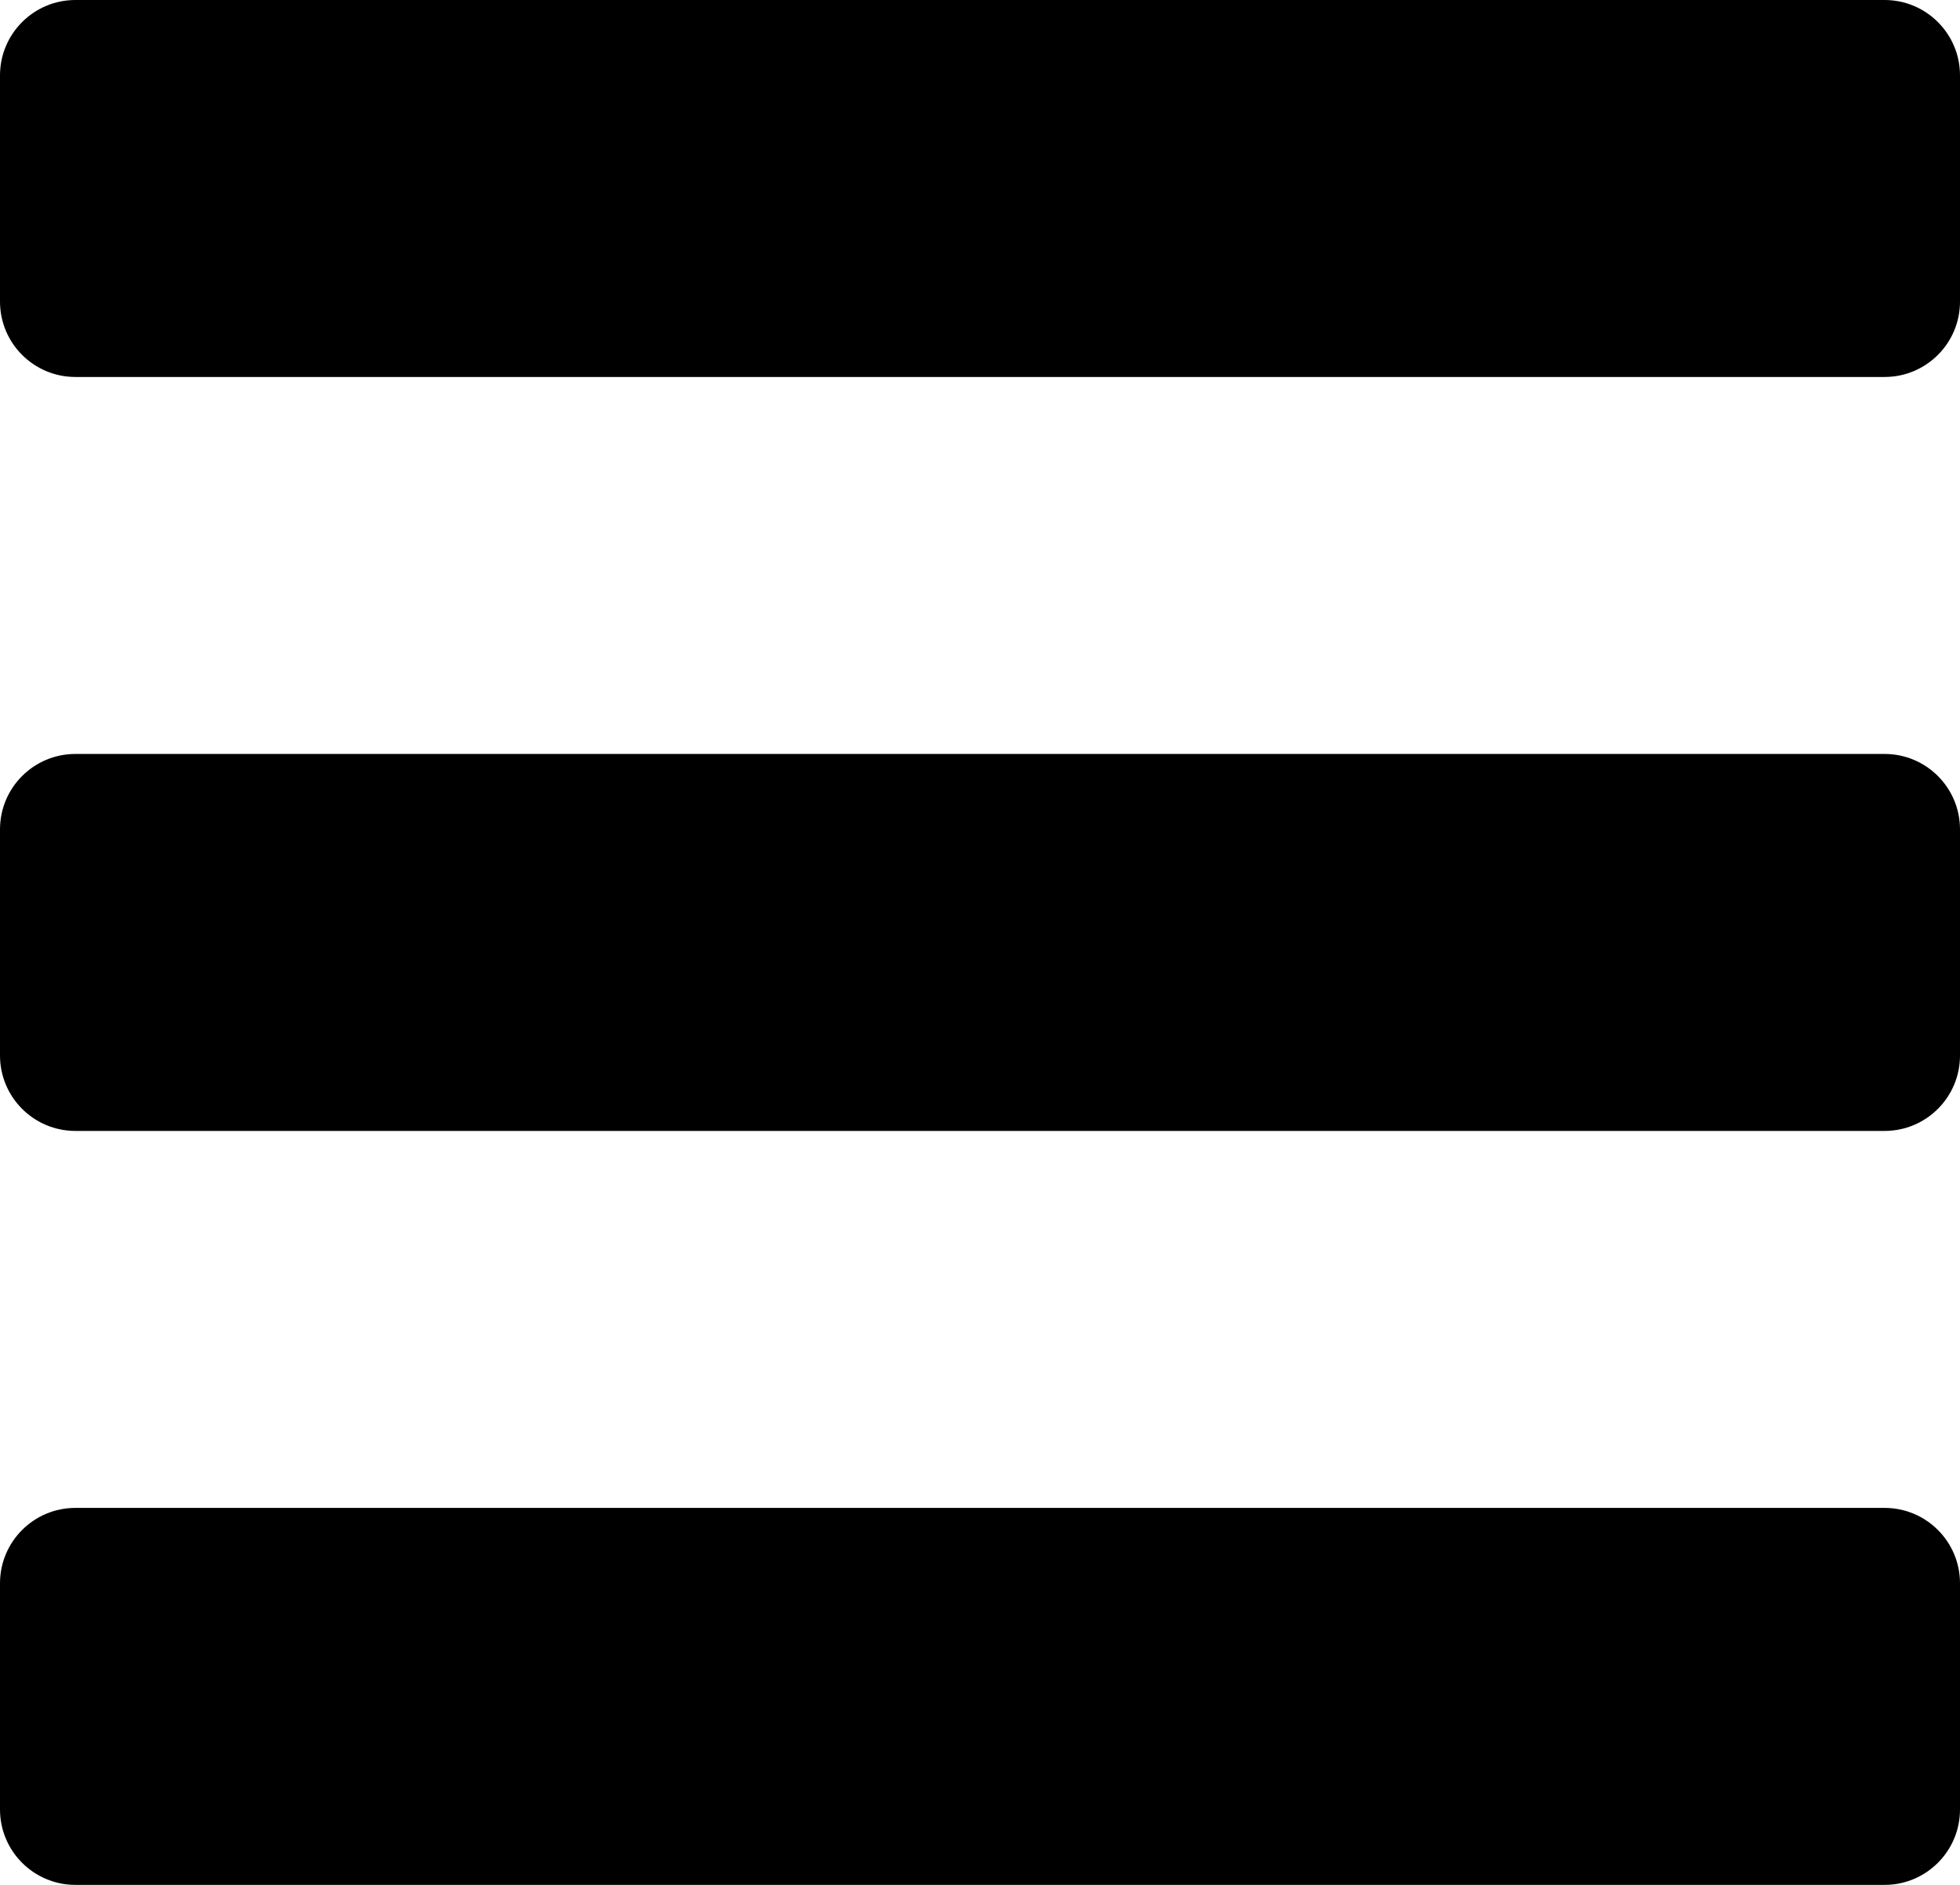
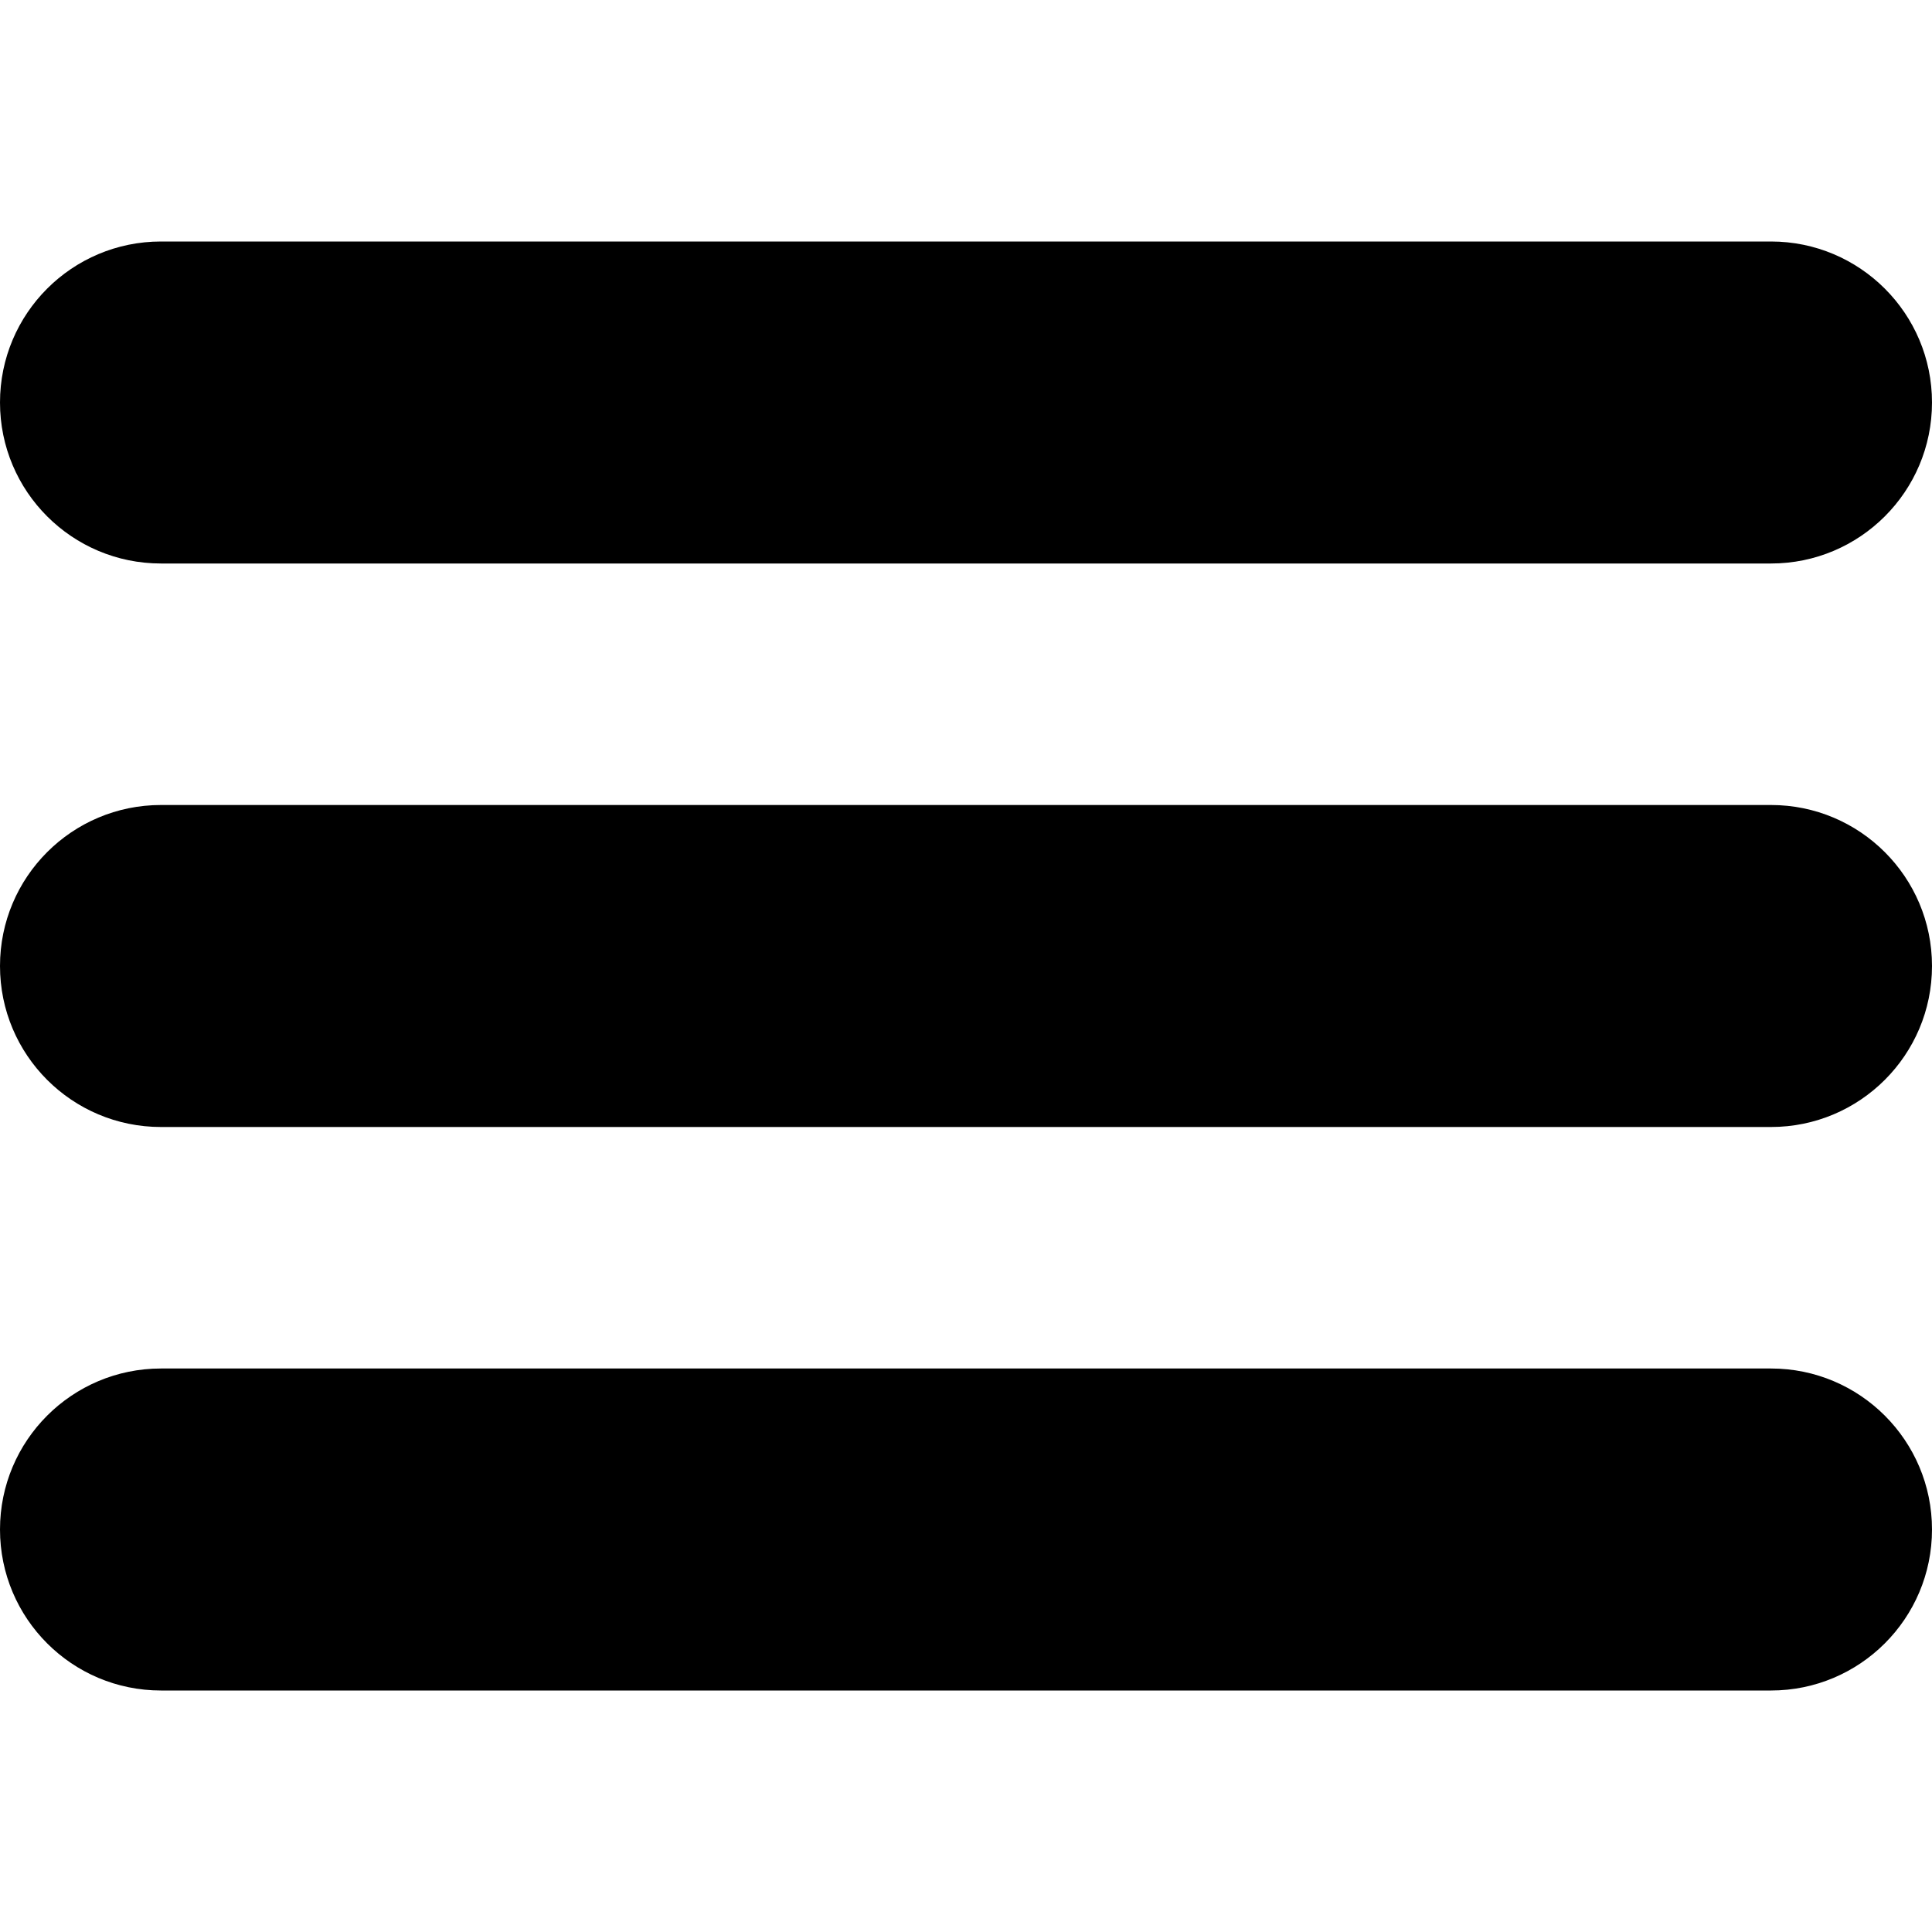
- <svg xmlns="http://www.w3.org/2000/svg" preserveAspectRatio="xMidYMid" width="26" height="25" viewBox="0 0 26 25">
-   <path d="M25.000,25.000 C25.000,25.000 1.000,25.000 1.000,25.000 C0.448,25.000 -0.000,24.552 -0.000,24.000 C-0.000,24.000 -0.000,21.000 -0.000,21.000 C-0.000,20.448 0.448,20.000 1.000,20.000 C1.000,20.000 25.000,20.000 25.000,20.000 C25.552,20.000 26.000,20.448 26.000,21.000 C26.000,21.000 26.000,24.000 26.000,24.000 C26.000,24.552 25.552,25.000 25.000,25.000 ZM25.000,15.000 C25.000,15.000 1.000,15.000 1.000,15.000 C0.448,15.000 -0.000,14.552 -0.000,14.000 C-0.000,14.000 -0.000,11.000 -0.000,11.000 C-0.000,10.448 0.448,10.000 1.000,10.000 C1.000,10.000 25.000,10.000 25.000,10.000 C25.552,10.000 26.000,10.448 26.000,11.000 C26.000,11.000 26.000,14.000 26.000,14.000 C26.000,14.552 25.552,15.000 25.000,15.000 ZM25.000,5.000 C25.000,5.000 1.000,5.000 1.000,5.000 C0.448,5.000 -0.000,4.552 -0.000,4.000 C-0.000,4.000 -0.000,1.000 -0.000,1.000 C-0.000,0.448 0.448,0.000 1.000,0.000 C1.000,0.000 25.000,0.000 25.000,0.000 C25.552,0.000 26.000,0.448 26.000,1.000 C26.000,1.000 26.000,4.000 26.000,4.000 C26.000,4.552 25.552,5.000 25.000,5.000 Z" />
+ <svg xmlns="http://www.w3.org/2000/svg" preserveAspectRatio="xMidYMid" width="24" height="24" viewBox="0 0 24 24">
+   <defs>
+     <clipPath id="clip-path-1">
+       <rect x="-1611" y="-1334" width="3296" height="2238" />
+     </clipPath>
+   </defs>
+   <g clip-path="url(#clip-path-1)">
+     <path d="M22.000,18.000 L2.000,18.000 C0.895,18.000 -0.000,17.105 -0.000,16.000 C-0.000,14.895 0.895,14.000 2.000,14.000 L22.000,14.000 C23.104,14.000 24.000,14.895 24.000,16.000 L24.000,16.000 C24.000,17.105 23.104,18.000 22.000,18.000 ZM22.000,11.000 L2.000,11.000 C0.895,11.000 -0.000,10.105 -0.000,9.000 C-0.000,7.895 0.895,7.000 2.000,7.000 L22.000,7.000 C23.104,7.000 24.000,7.895 24.000,9.000 L24.000,9.000 C24.000,10.105 23.104,11.000 22.000,11.000 ZM24.000,2.000 C24.000,3.105 23.104,4.000 22.000,4.000 L2.000,4.000 C0.895,4.000 -0.000,3.105 -0.000,2.000 C-0.000,0.895 0.895,-0.000 2.000,-0.000 L22.000,-0.000 C23.104,-0.000 24.000,0.895 24.000,2.000 L24.000,2.000 Z" transform="translate(0 3)" />
+   </g>
</svg>
